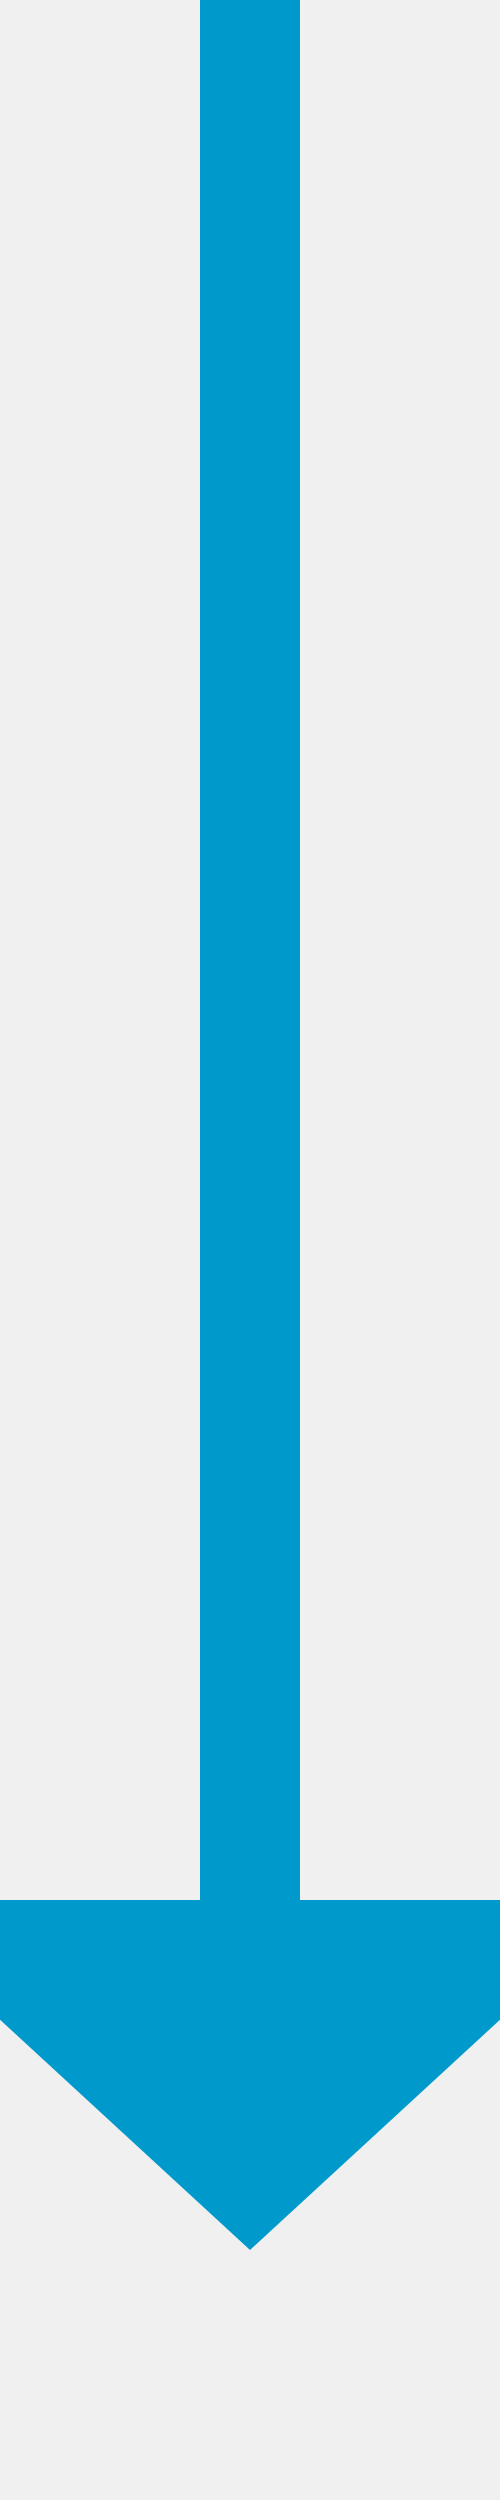
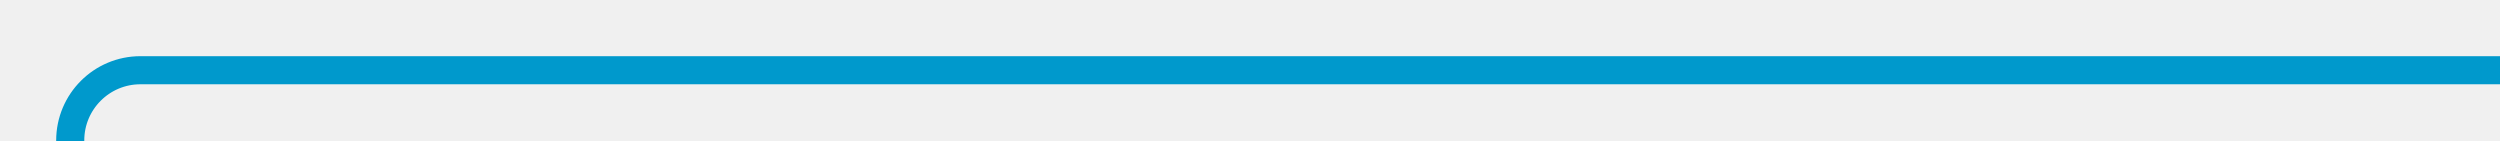
- <svg xmlns="http://www.w3.org/2000/svg" version="1.1" width="10px" height="50px" preserveAspectRatio="xMidYMin meet" viewBox="601 2307  8 50">
-   <path d="M 605 2307  L 605 2346  " stroke-width="2" stroke="#0099cc" fill="none" />
-   <path d="M 597.4 2345  L 605 2352  L 612.6 2345  L 597.4 2345  Z " fill-rule="nonzero" fill="#0099cc" stroke="none" />
+ <svg xmlns="http://www.w3.org/2000/svg" version="1.1" width="178px" height="10px" preserveAspectRatio="xMinYMid meet" viewBox="377 1509  178 8">
+   <defs>
+     <mask fill="white" id="clip516">
+       <path d="M 365 1724  L 399 1724  L 399 1752  L 365 1752  Z M 365 1510  L 555 1510  L 555 2147  L 365 2147  Z " fill-rule="evenodd" />
+     </mask>
+   </defs>
+   <path d="M 555 1513  L 387 1513  A 5 5 0 0 0 382 1518 L 382 2131  " stroke-width="2" stroke="#0099cc" fill="none" mask="url(#clip516)" />
+   <path d="M 374.4 2130  L 382 2137  L 389.6 2130  L 374.4 2130  Z " fill-rule="nonzero" fill="#0099cc" stroke="none" mask="url(#clip516)" />
</svg>
